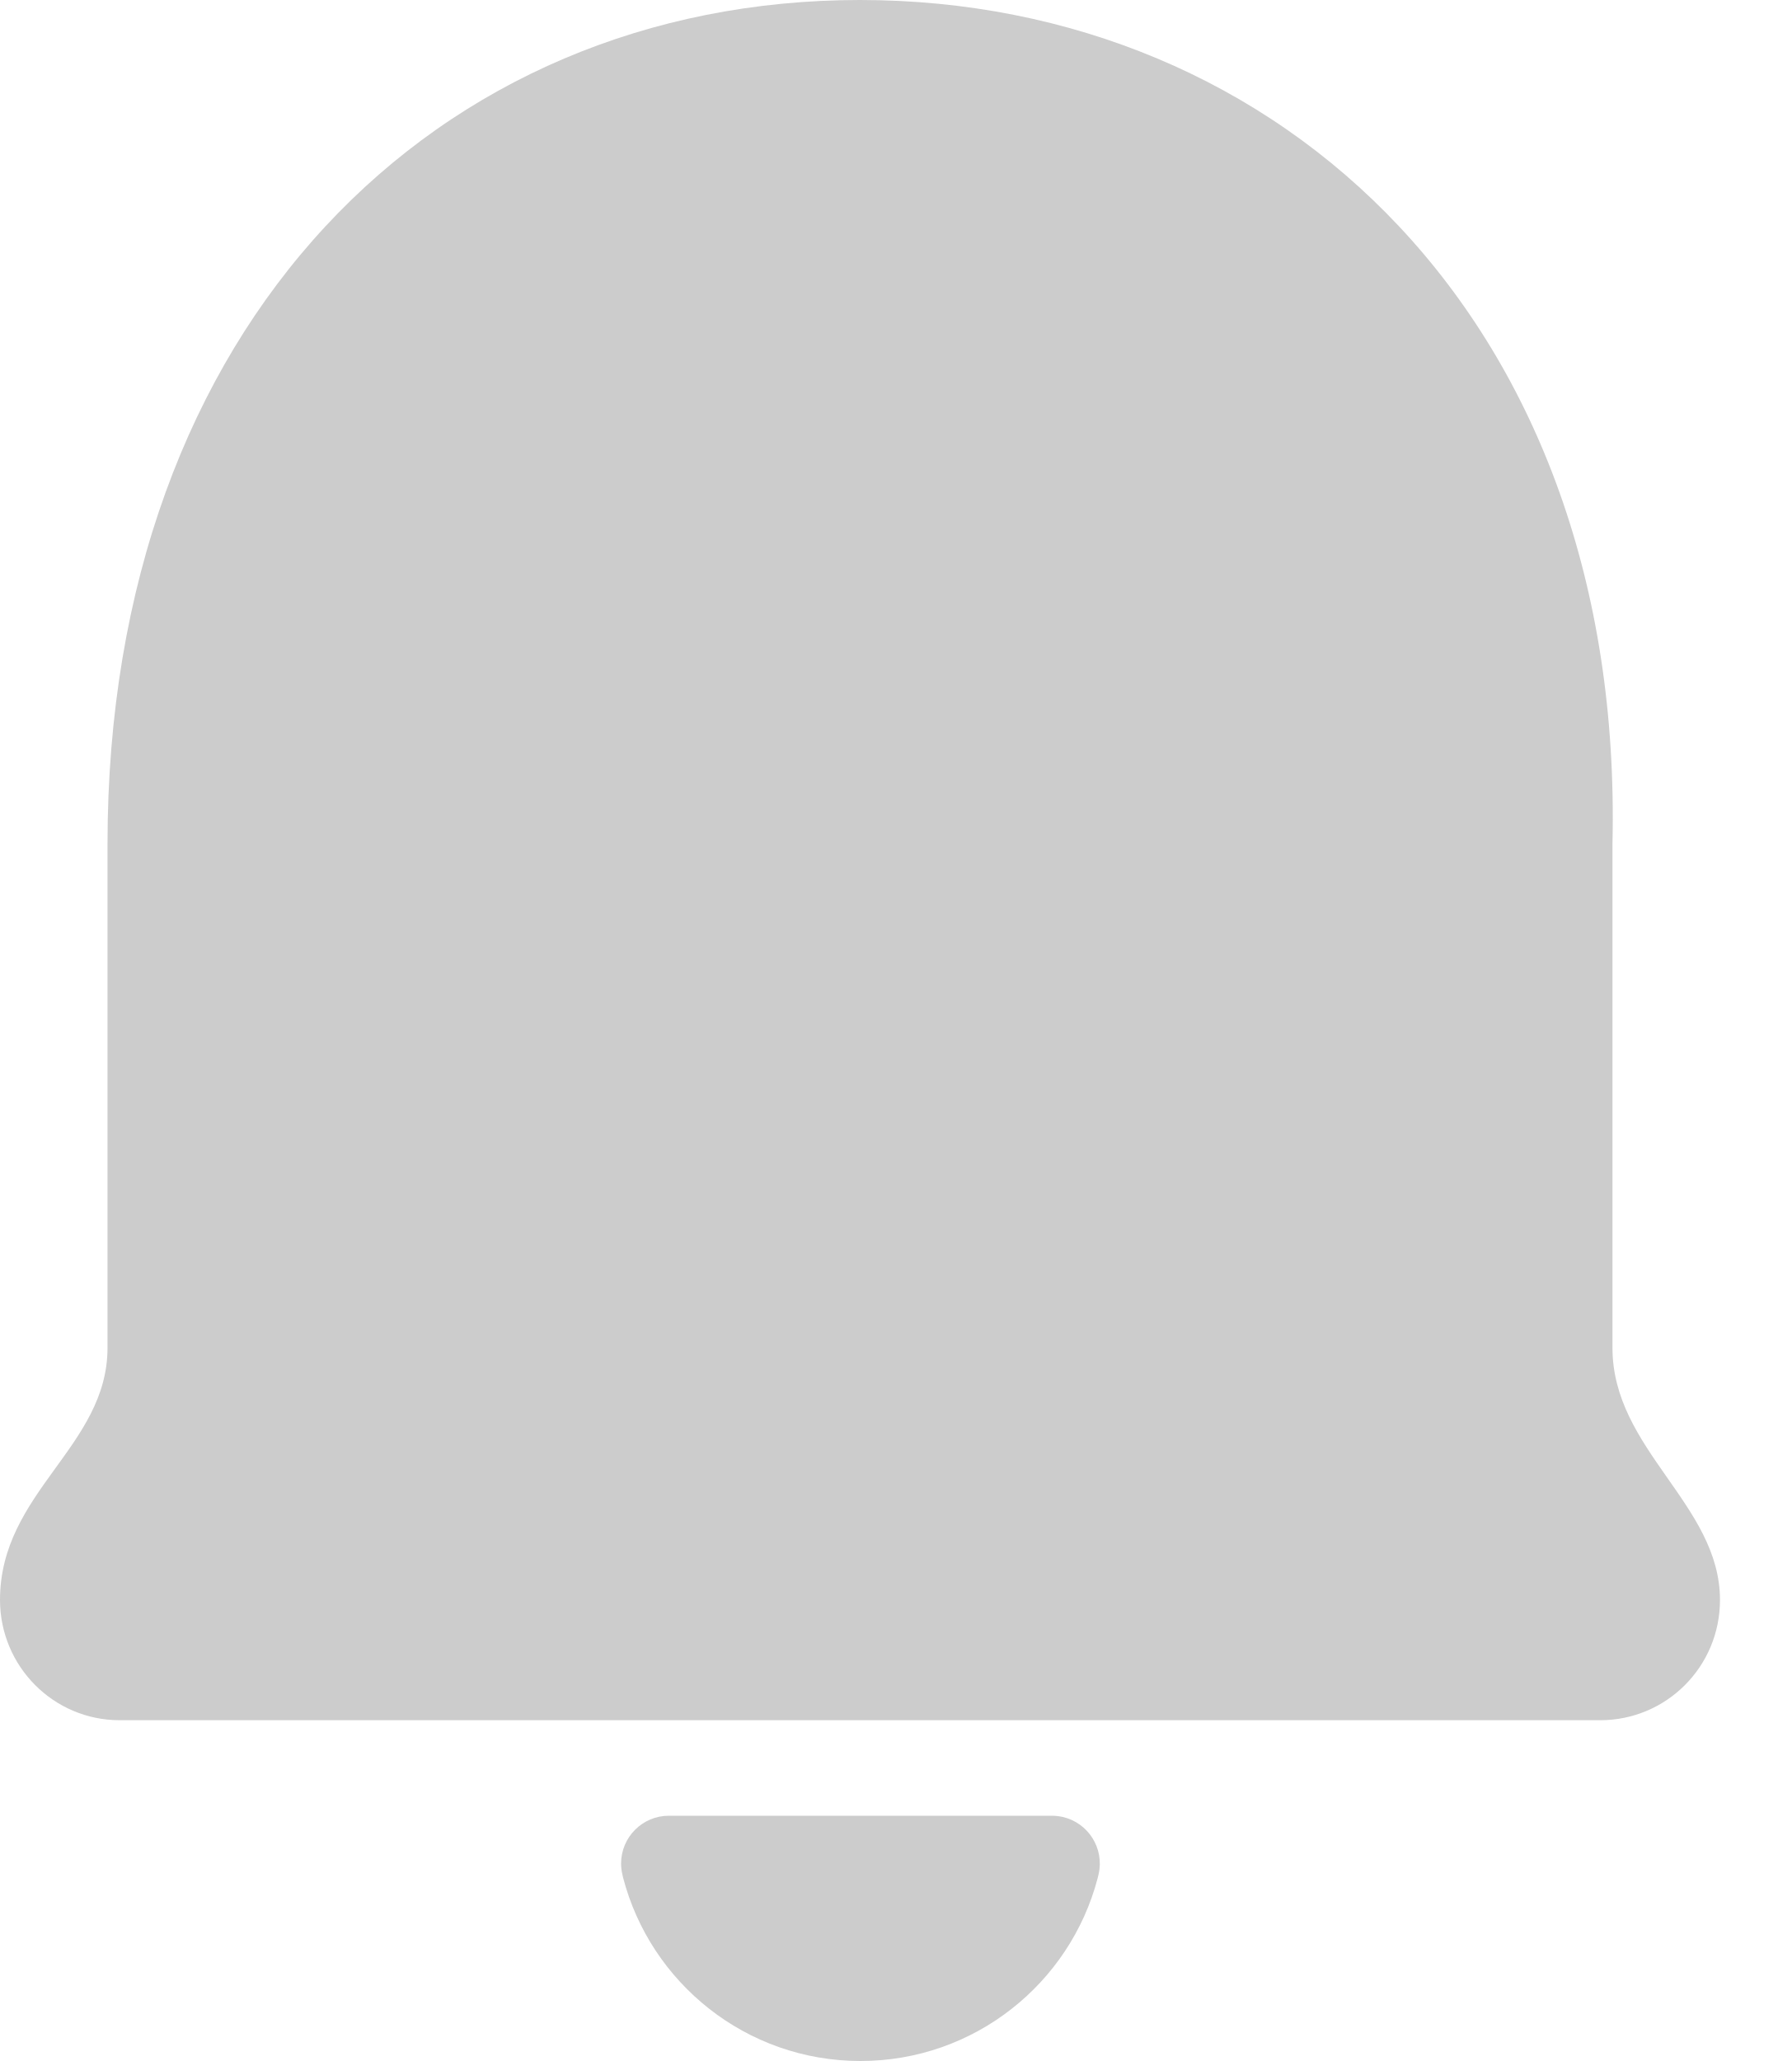
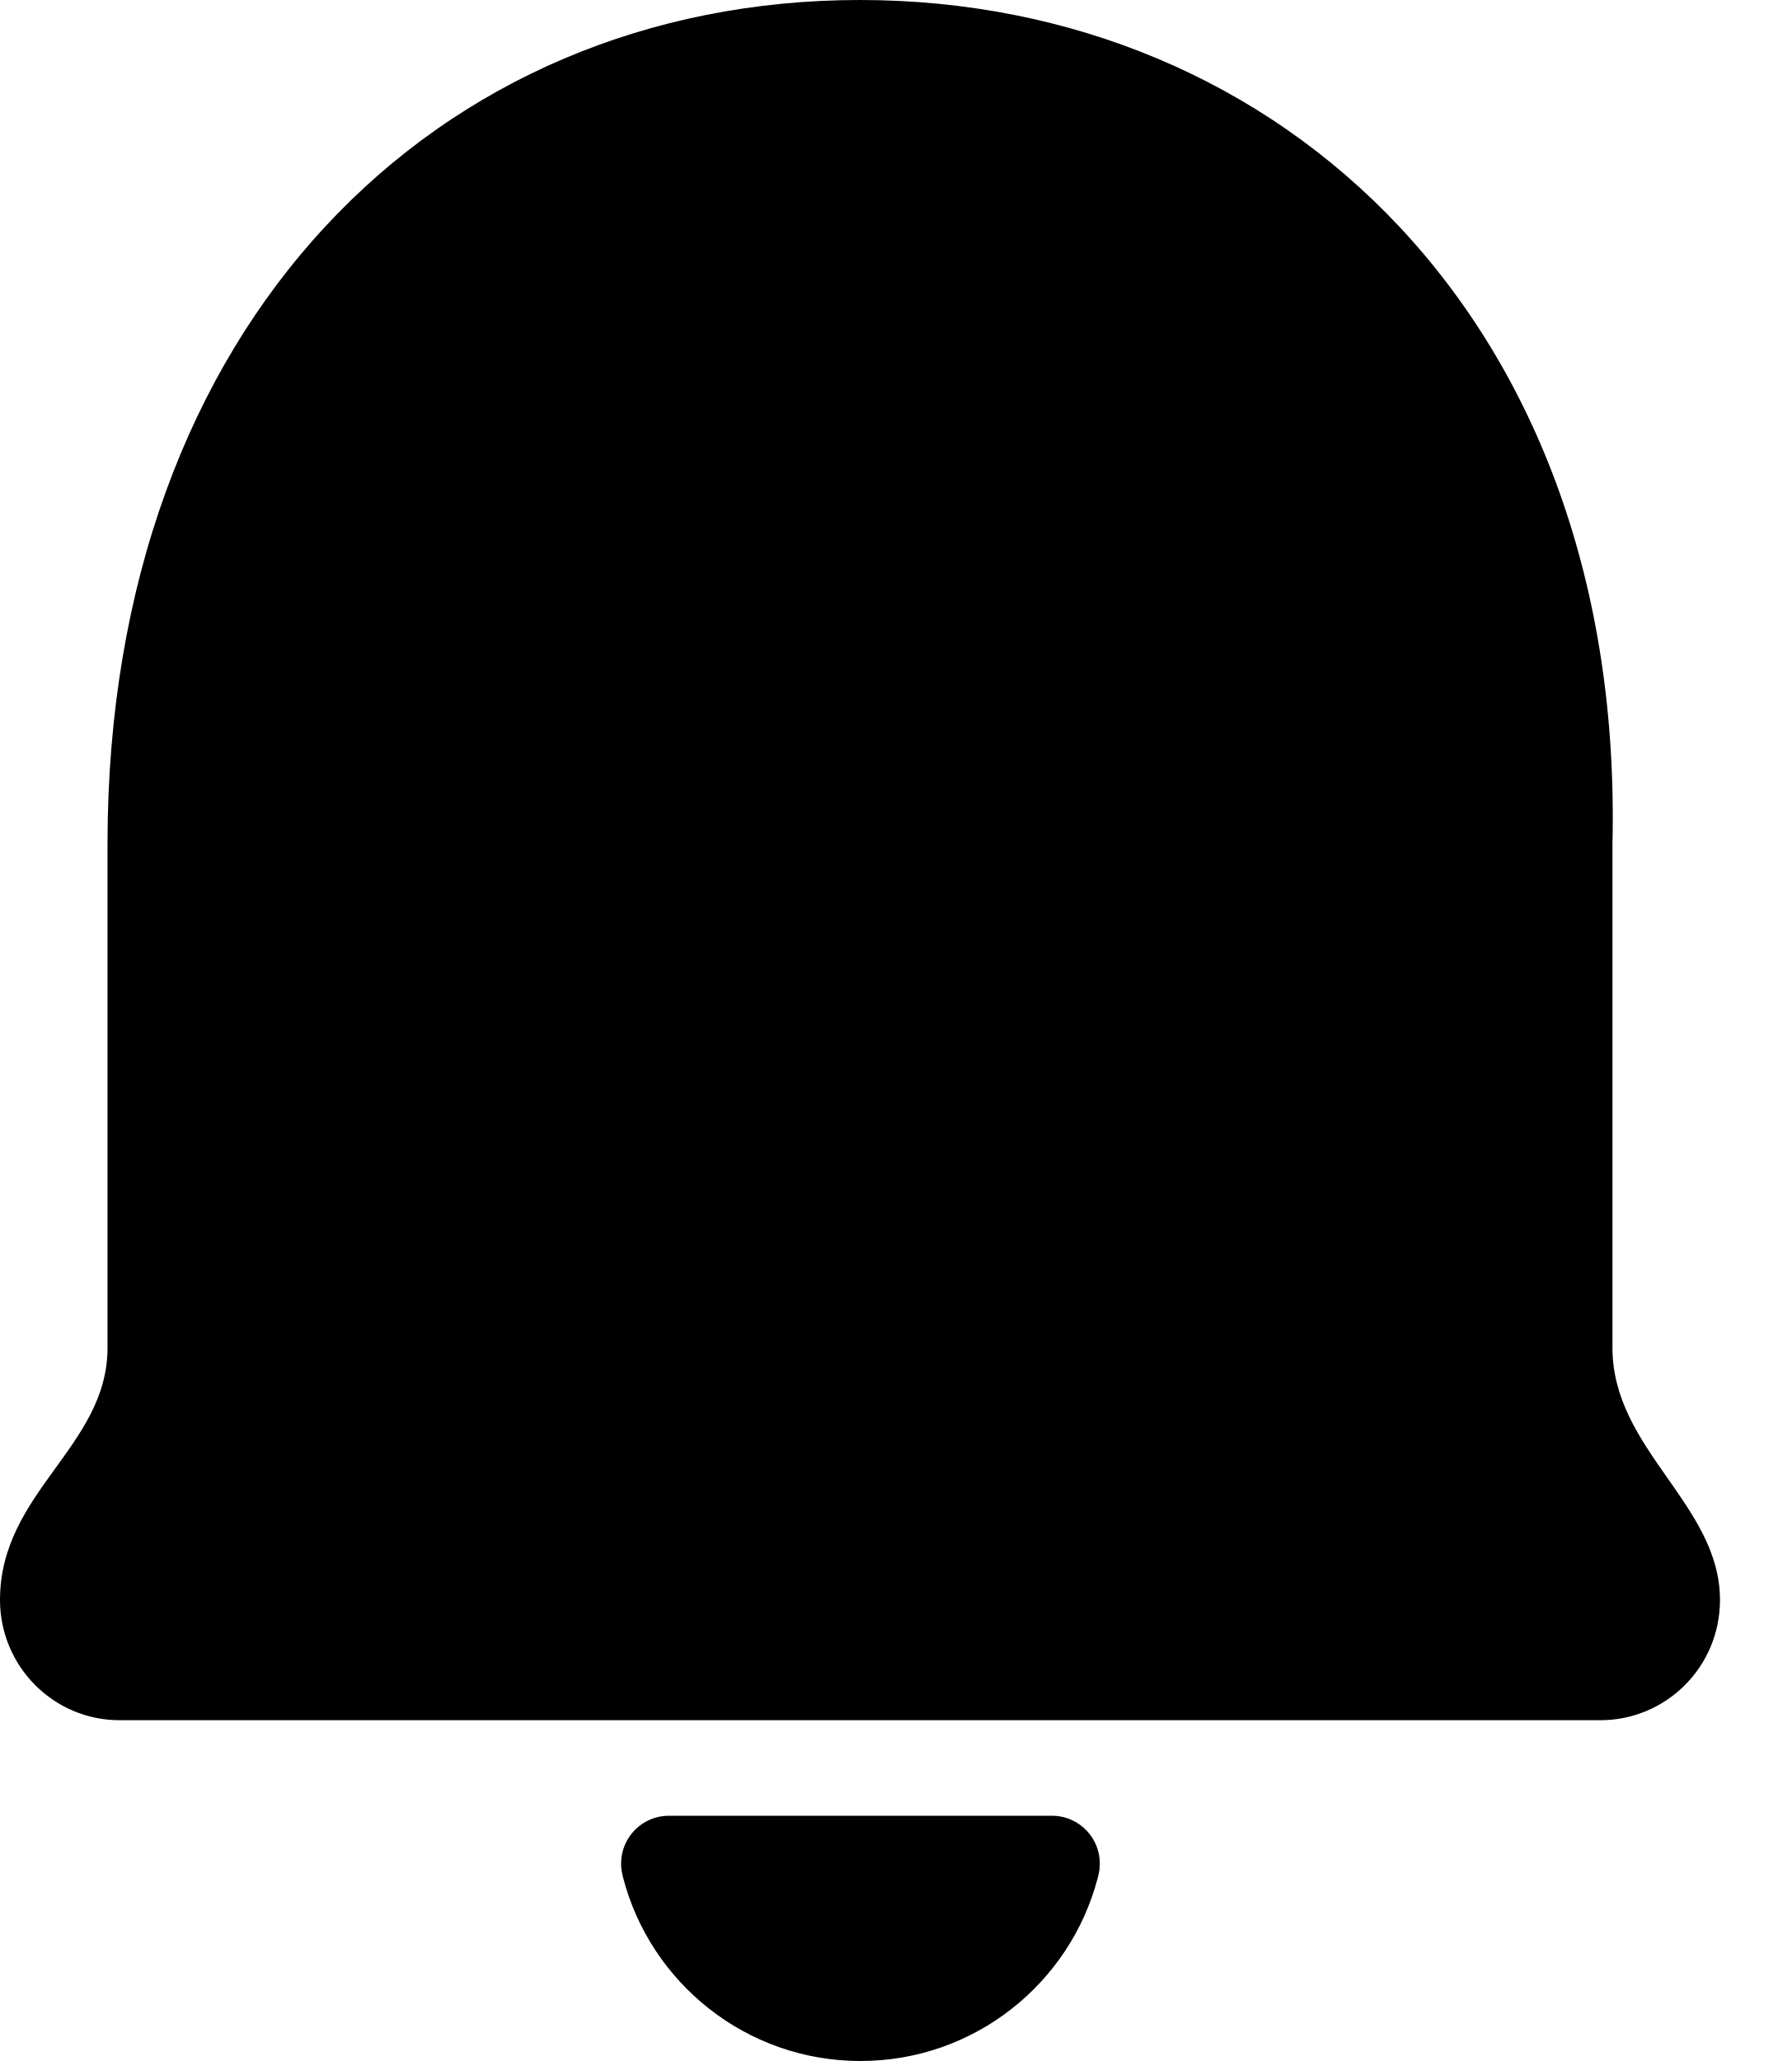
<svg xmlns="http://www.w3.org/2000/svg" width="20px" height="23px" viewBox="0 0 20 23" version="1.1">
  <defs />
  <g id="Page-1" stroke="none" stroke-width="1" fill="none" fill-rule="evenodd">
-     <path d="M17.997,9.417 L17.997,15.041 C17.997,16.178 19.197,16.789 19.197,17.855 C19.197,18.601 18.597,19.197 17.86,19.197 L1.336,19.197 C0.597,19.197 0.001,18.596 0,17.855 C0.001,16.648 1.2,16.146 1.2,15.041 L1.2,9.417 C1.2,3.599 4.885,0 9.598,0 C14.311,0 18.132,3.599 17.997,9.417 Z M6.946,20.916 C6.937,20.877 6.932,20.837 6.932,20.797 C6.932,20.502 7.171,20.263 7.465,20.263 L11.742,20.263 C11.781,20.263 11.821,20.268 11.859,20.276 C12.146,20.341 12.327,20.626 12.262,20.914 C12.259,20.93 12.255,20.946 12.251,20.96 C11.943,22.134 10.874,23 9.604,23 C8.33,23 7.26,22.13 6.954,20.952 C6.951,20.94 6.949,20.928 6.946,20.916 Z" id="Shape" fill="#CCCCCC" fill-rule="nonzero" />
+     <path d="M17.997,9.417 L17.997,15.041 C17.997,16.178 19.197,16.789 19.197,17.855 C19.197,18.601 18.597,19.197 17.86,19.197 L1.336,19.197 C0.597,19.197 0.001,18.596 0,17.855 C0.001,16.648 1.2,16.146 1.2,15.041 L1.2,9.417 C1.2,3.599 4.885,0 9.598,0 C14.311,0 18.132,3.599 17.997,9.417 Z M6.946,20.916 C6.937,20.877 6.932,20.837 6.932,20.797 C6.932,20.502 7.171,20.263 7.465,20.263 L11.742,20.263 C11.781,20.263 11.821,20.268 11.859,20.276 C12.146,20.341 12.327,20.626 12.262,20.914 C12.259,20.93 12.255,20.946 12.251,20.96 C11.943,22.134 10.874,23 9.604,23 C8.33,23 7.26,22.13 6.954,20.952 C6.951,20.94 6.949,20.928 6.946,20.916 Z" id="Shape" fill="#000000" fill-rule="nonzero" />
  </g>
</svg>
